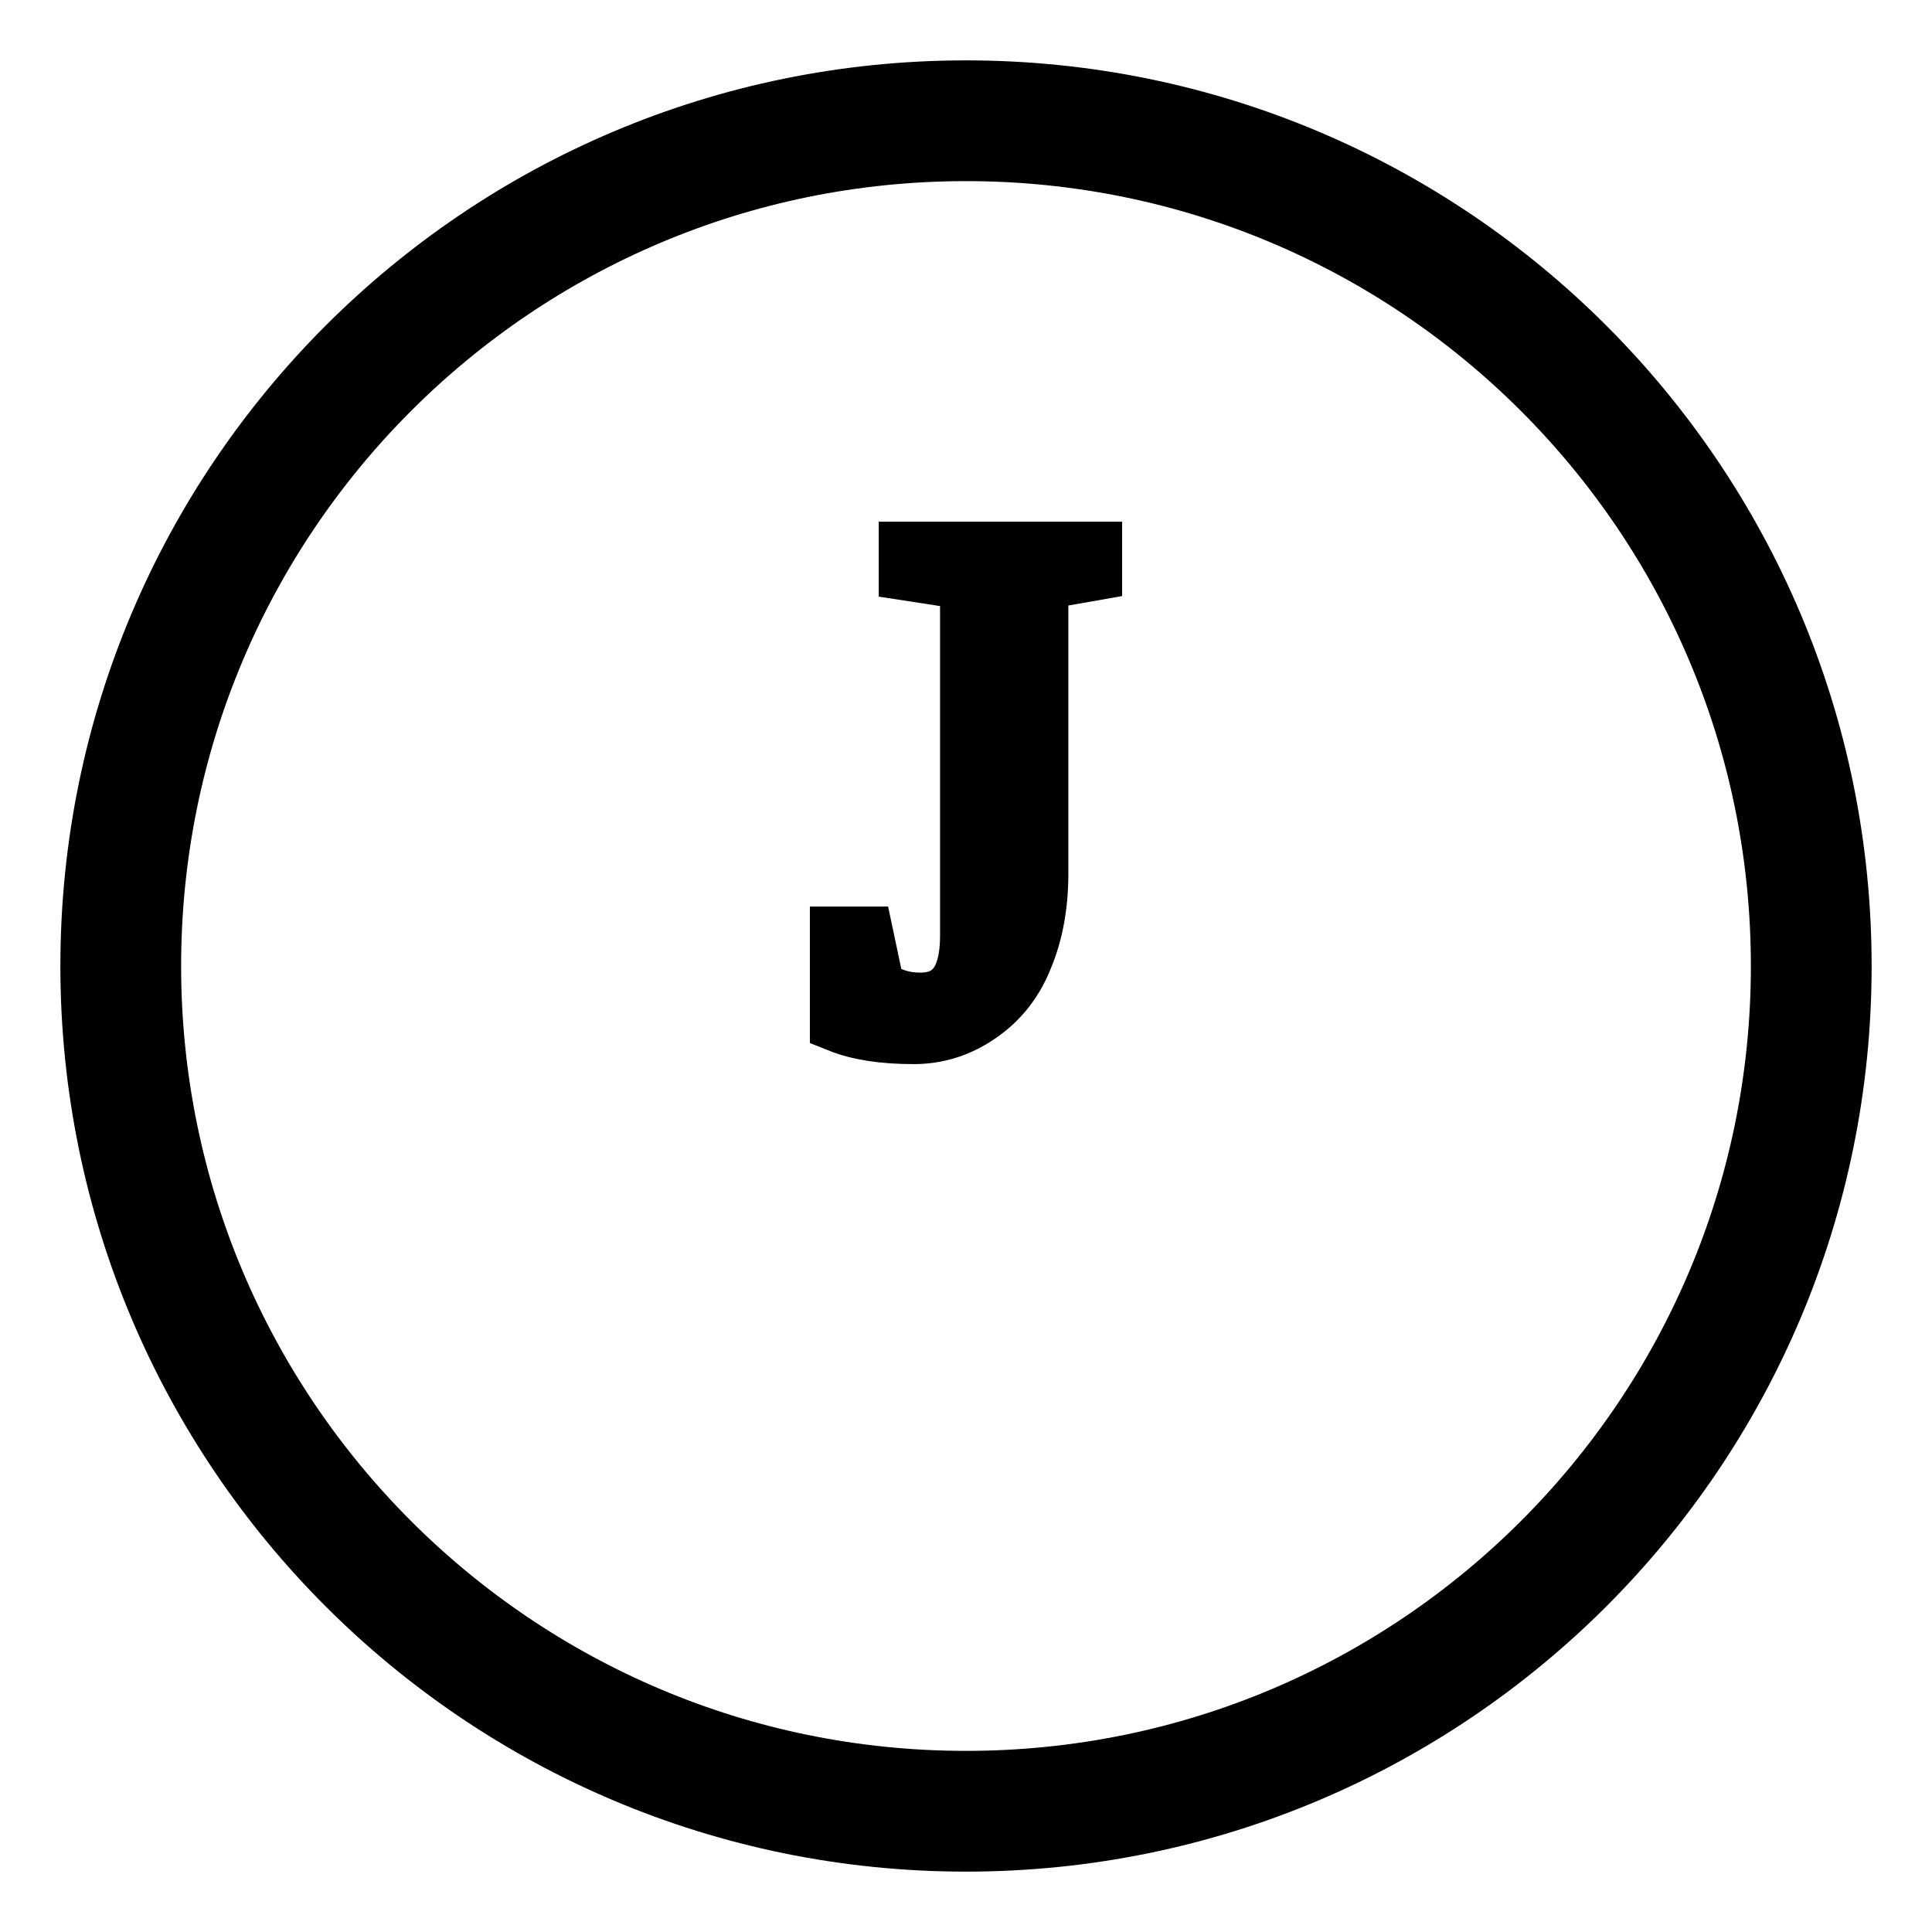
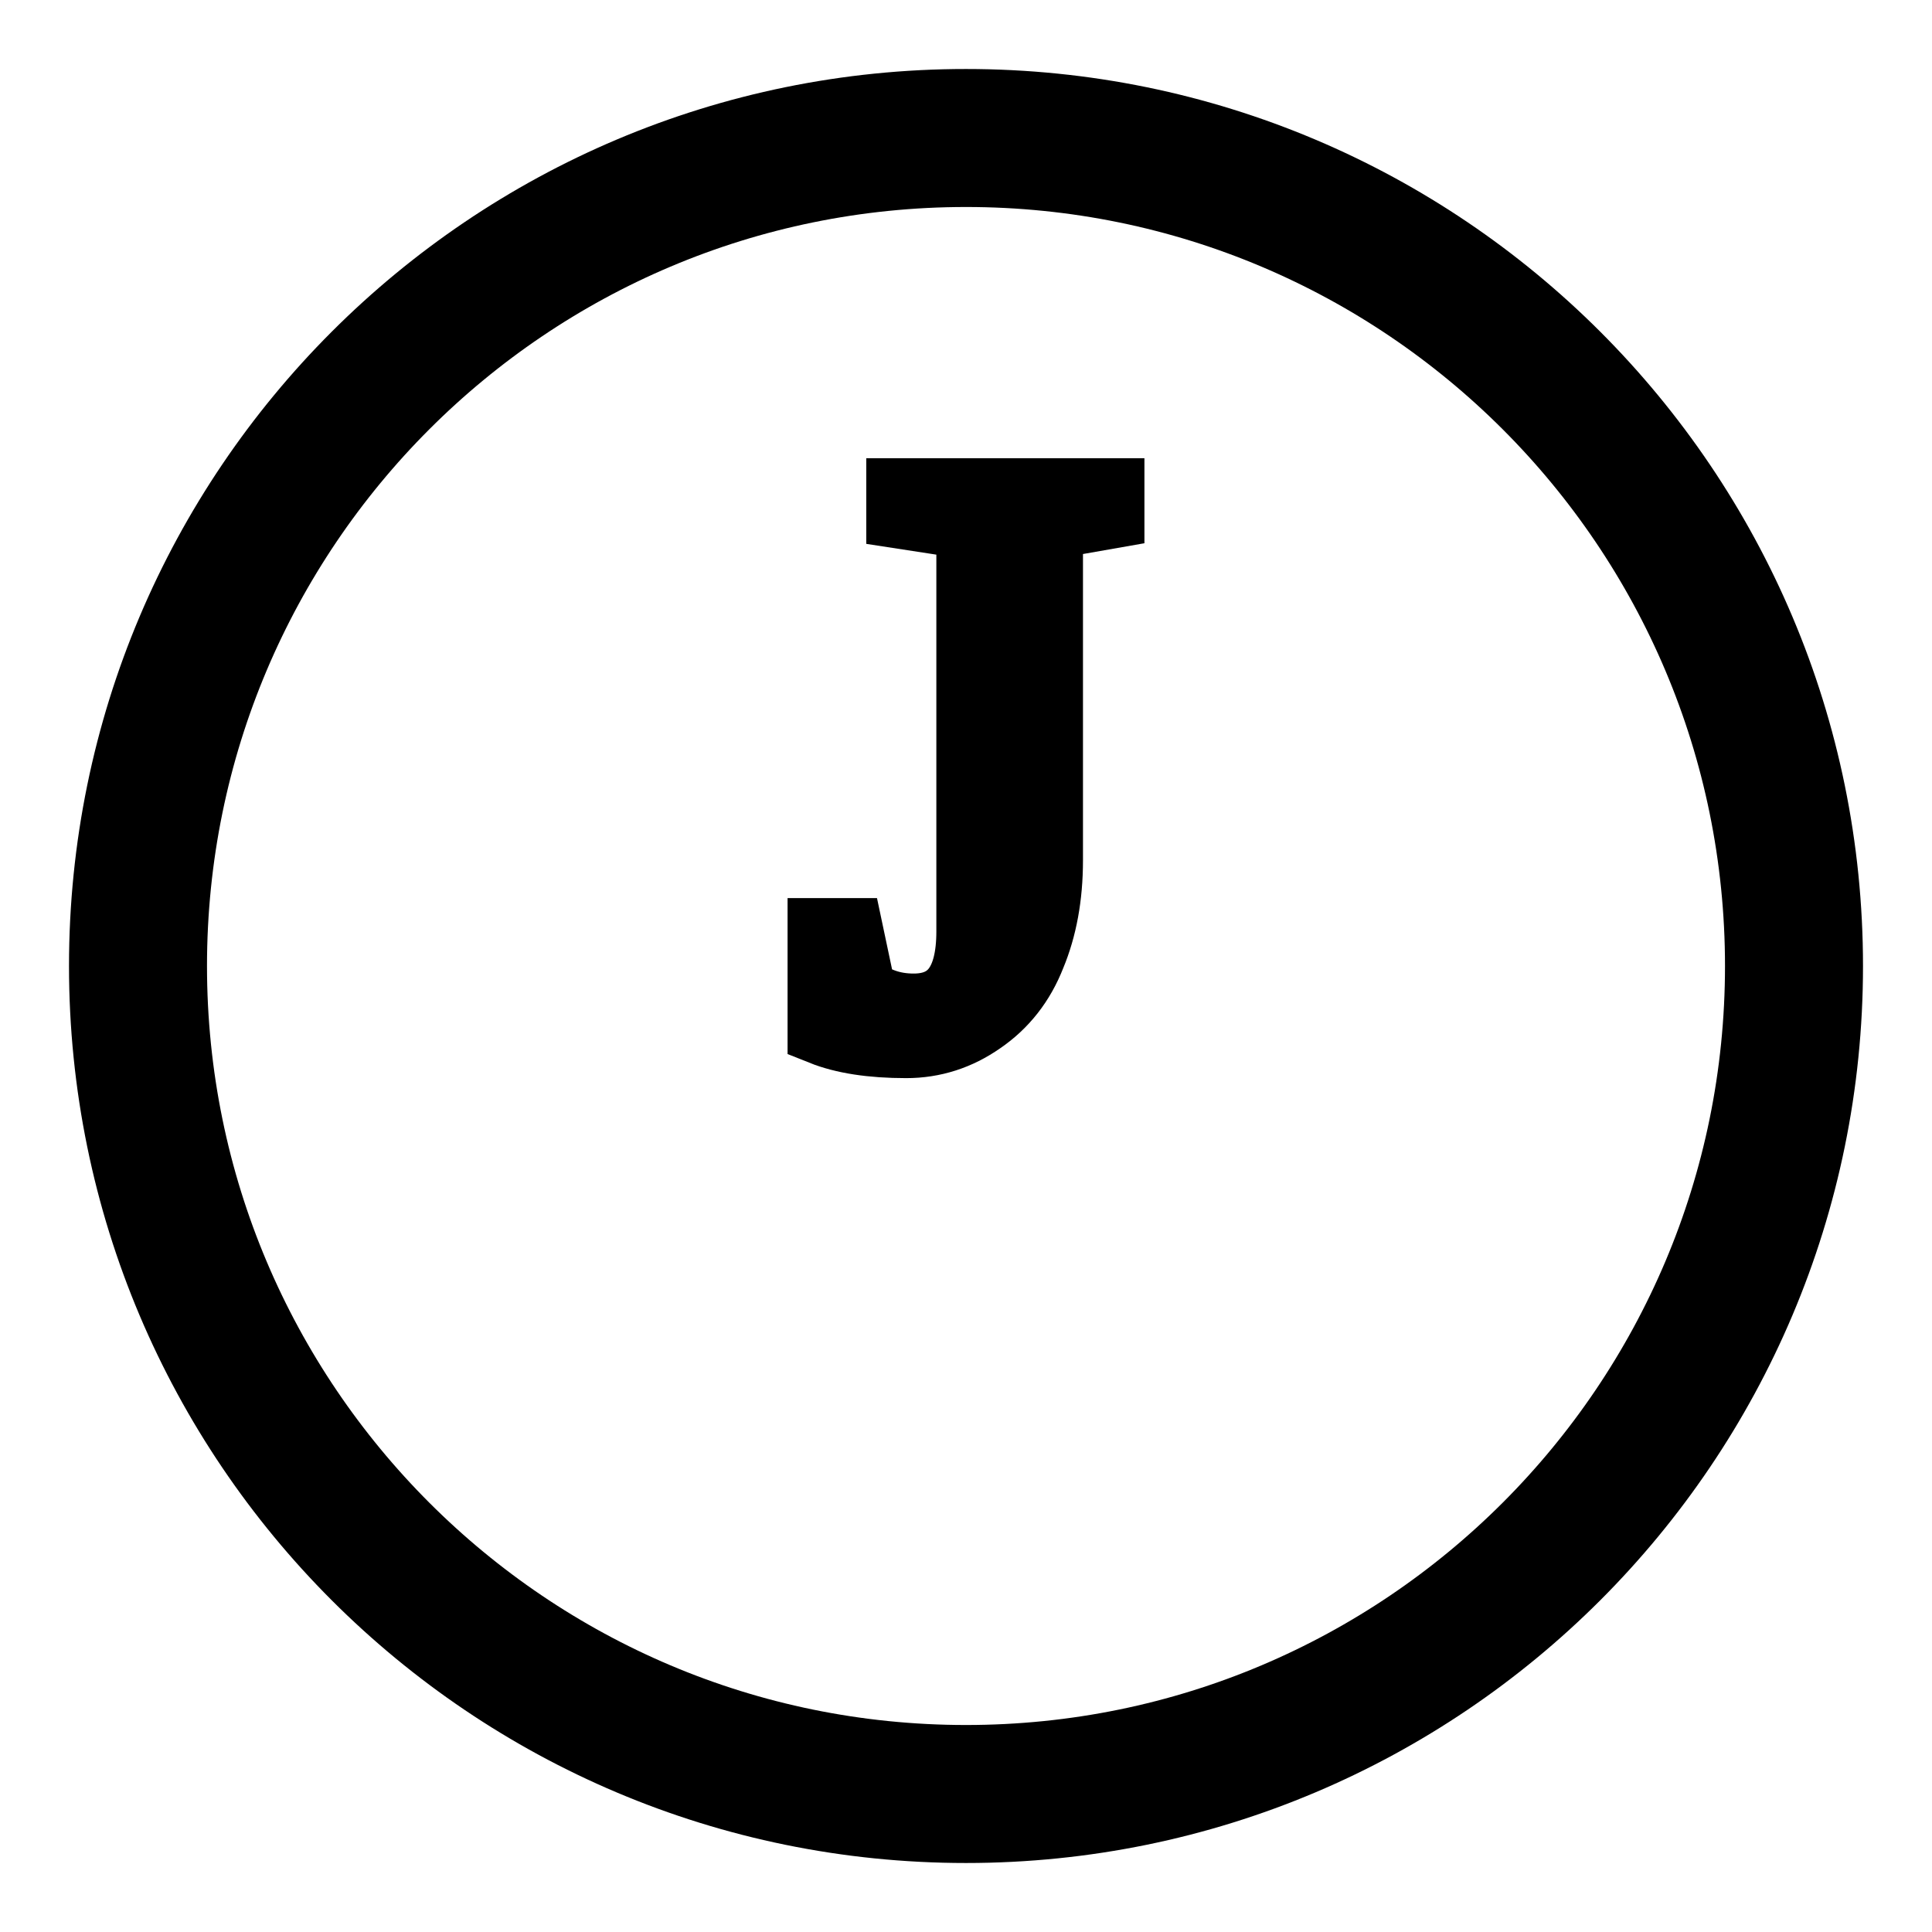
- <svg xmlns="http://www.w3.org/2000/svg" height="32" width="32">
-   <circle cx="16" cy="16" r="14" stroke="black" stroke-width="2" fill="none" />
-   <text x="16" y="17" text-anchor="middle" stroke="black" stroke-width="1px" alignment-baseline="middle"> J
+ <svg height="28" width="28">
+   <circle cx="14" cy="14" r="12" stroke="black" stroke-width="2" fill="none" />
+   <text x="14" y="15" text-anchor="middle" stroke="black" stroke-width="1px" alignment-baseline="middle"> J
    </text>
</svg>
